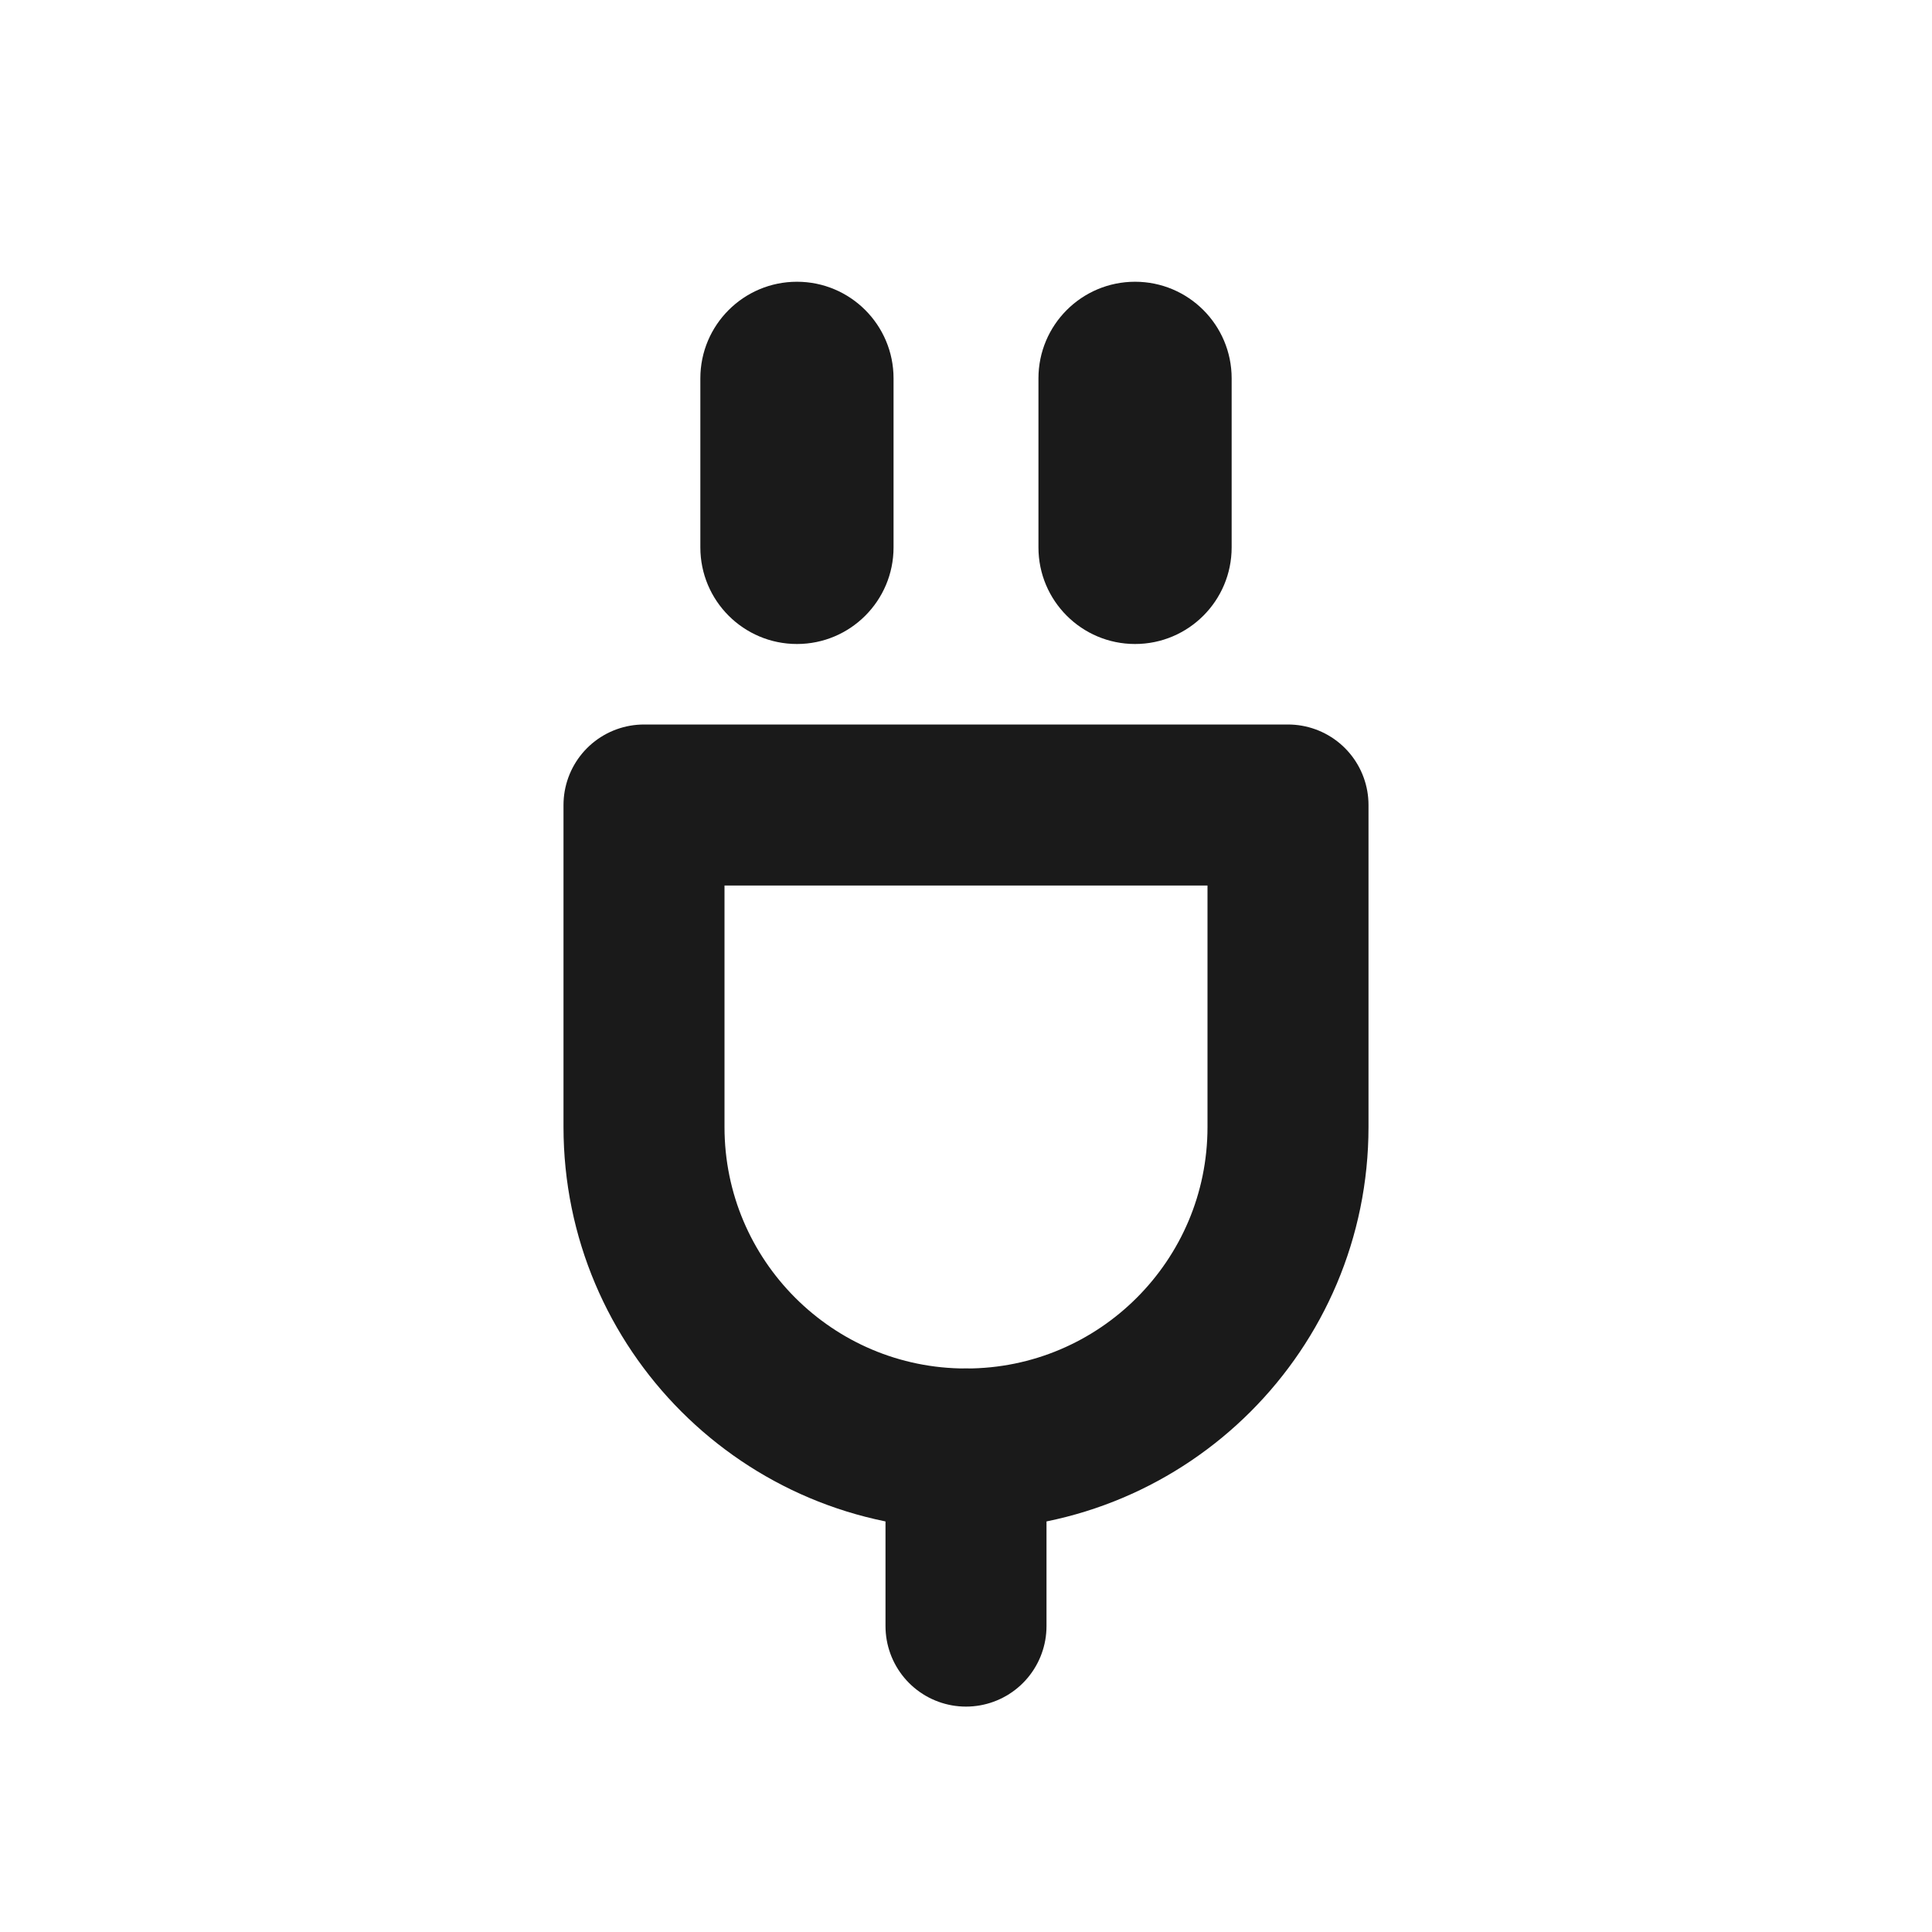
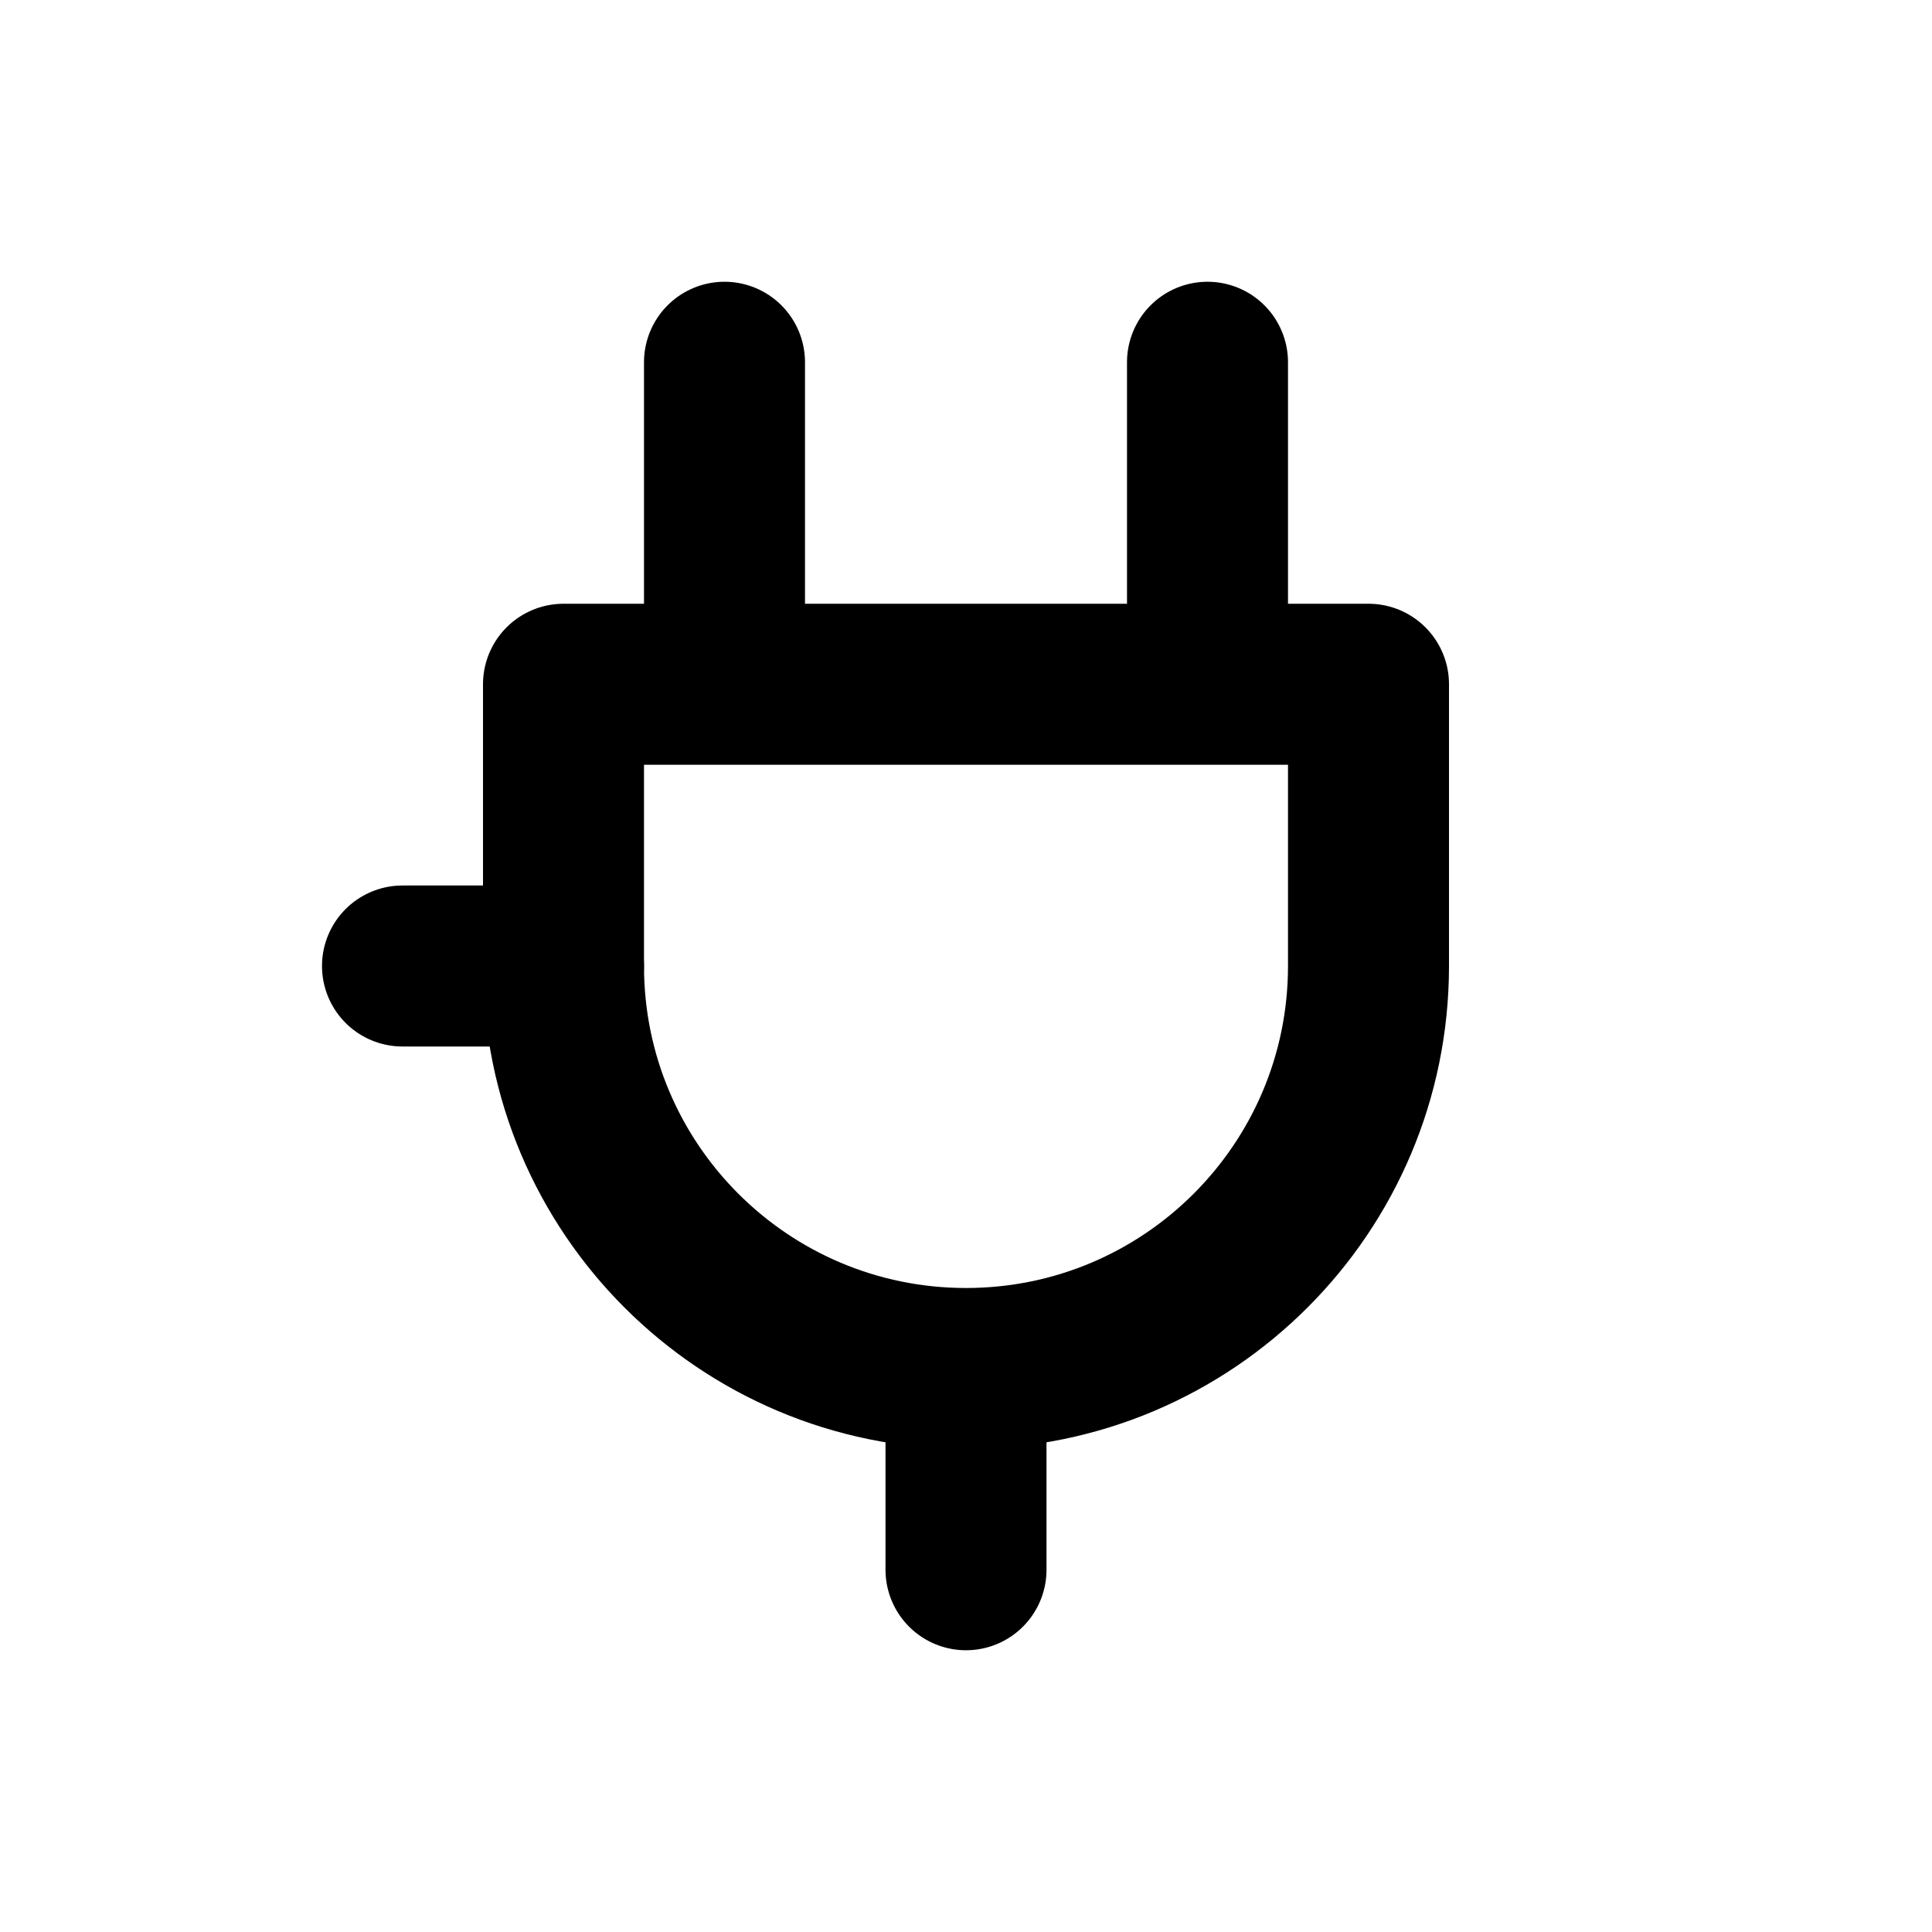
- <svg xmlns="http://www.w3.org/2000/svg" width="24px" height="24px" viewBox="0 0 24 24" version="1.1">
-   <rect fill="#1a1a1a" stroke="none" x="8.7" y="3.5" width="2.4" height="4.5" rx="1.2" />
-   <rect fill="#1a1a1a" stroke="none" x="12.9" y="3.5" width="2.4" height="4.5" rx="1.2" />
-   <path fill="none" stroke="#1a1a1a" stroke-width="2" stroke-linecap="round" stroke-linejoin="round" d="M8 10h8v4a4 4 0 0 1-8 0Z" />
-   <path fill="none" stroke="#1a1a1a" stroke-width="2" stroke-linecap="round" stroke-linejoin="round" d="M12 18v2.2" />
+ <svg xmlns="http://www.w3.org/2000/svg" width="24" height="24" viewBox="0 0 24 24">
+   <g fill="none" stroke="currentColor" stroke-width="2" stroke-linecap="round" stroke-linejoin="round">
+     <path d="M9 4.5v4m6-4v4M7 8.5h10V12a5 5 0 0 1-5 5 5 5 0 0 1-5-5zM12 17v2.5" />
+     <path d="M5 12h2" />
+   </g>
+   <circle fill="currentColor" stroke="none" cx="12" cy="19" r="0.8" />
</svg>
